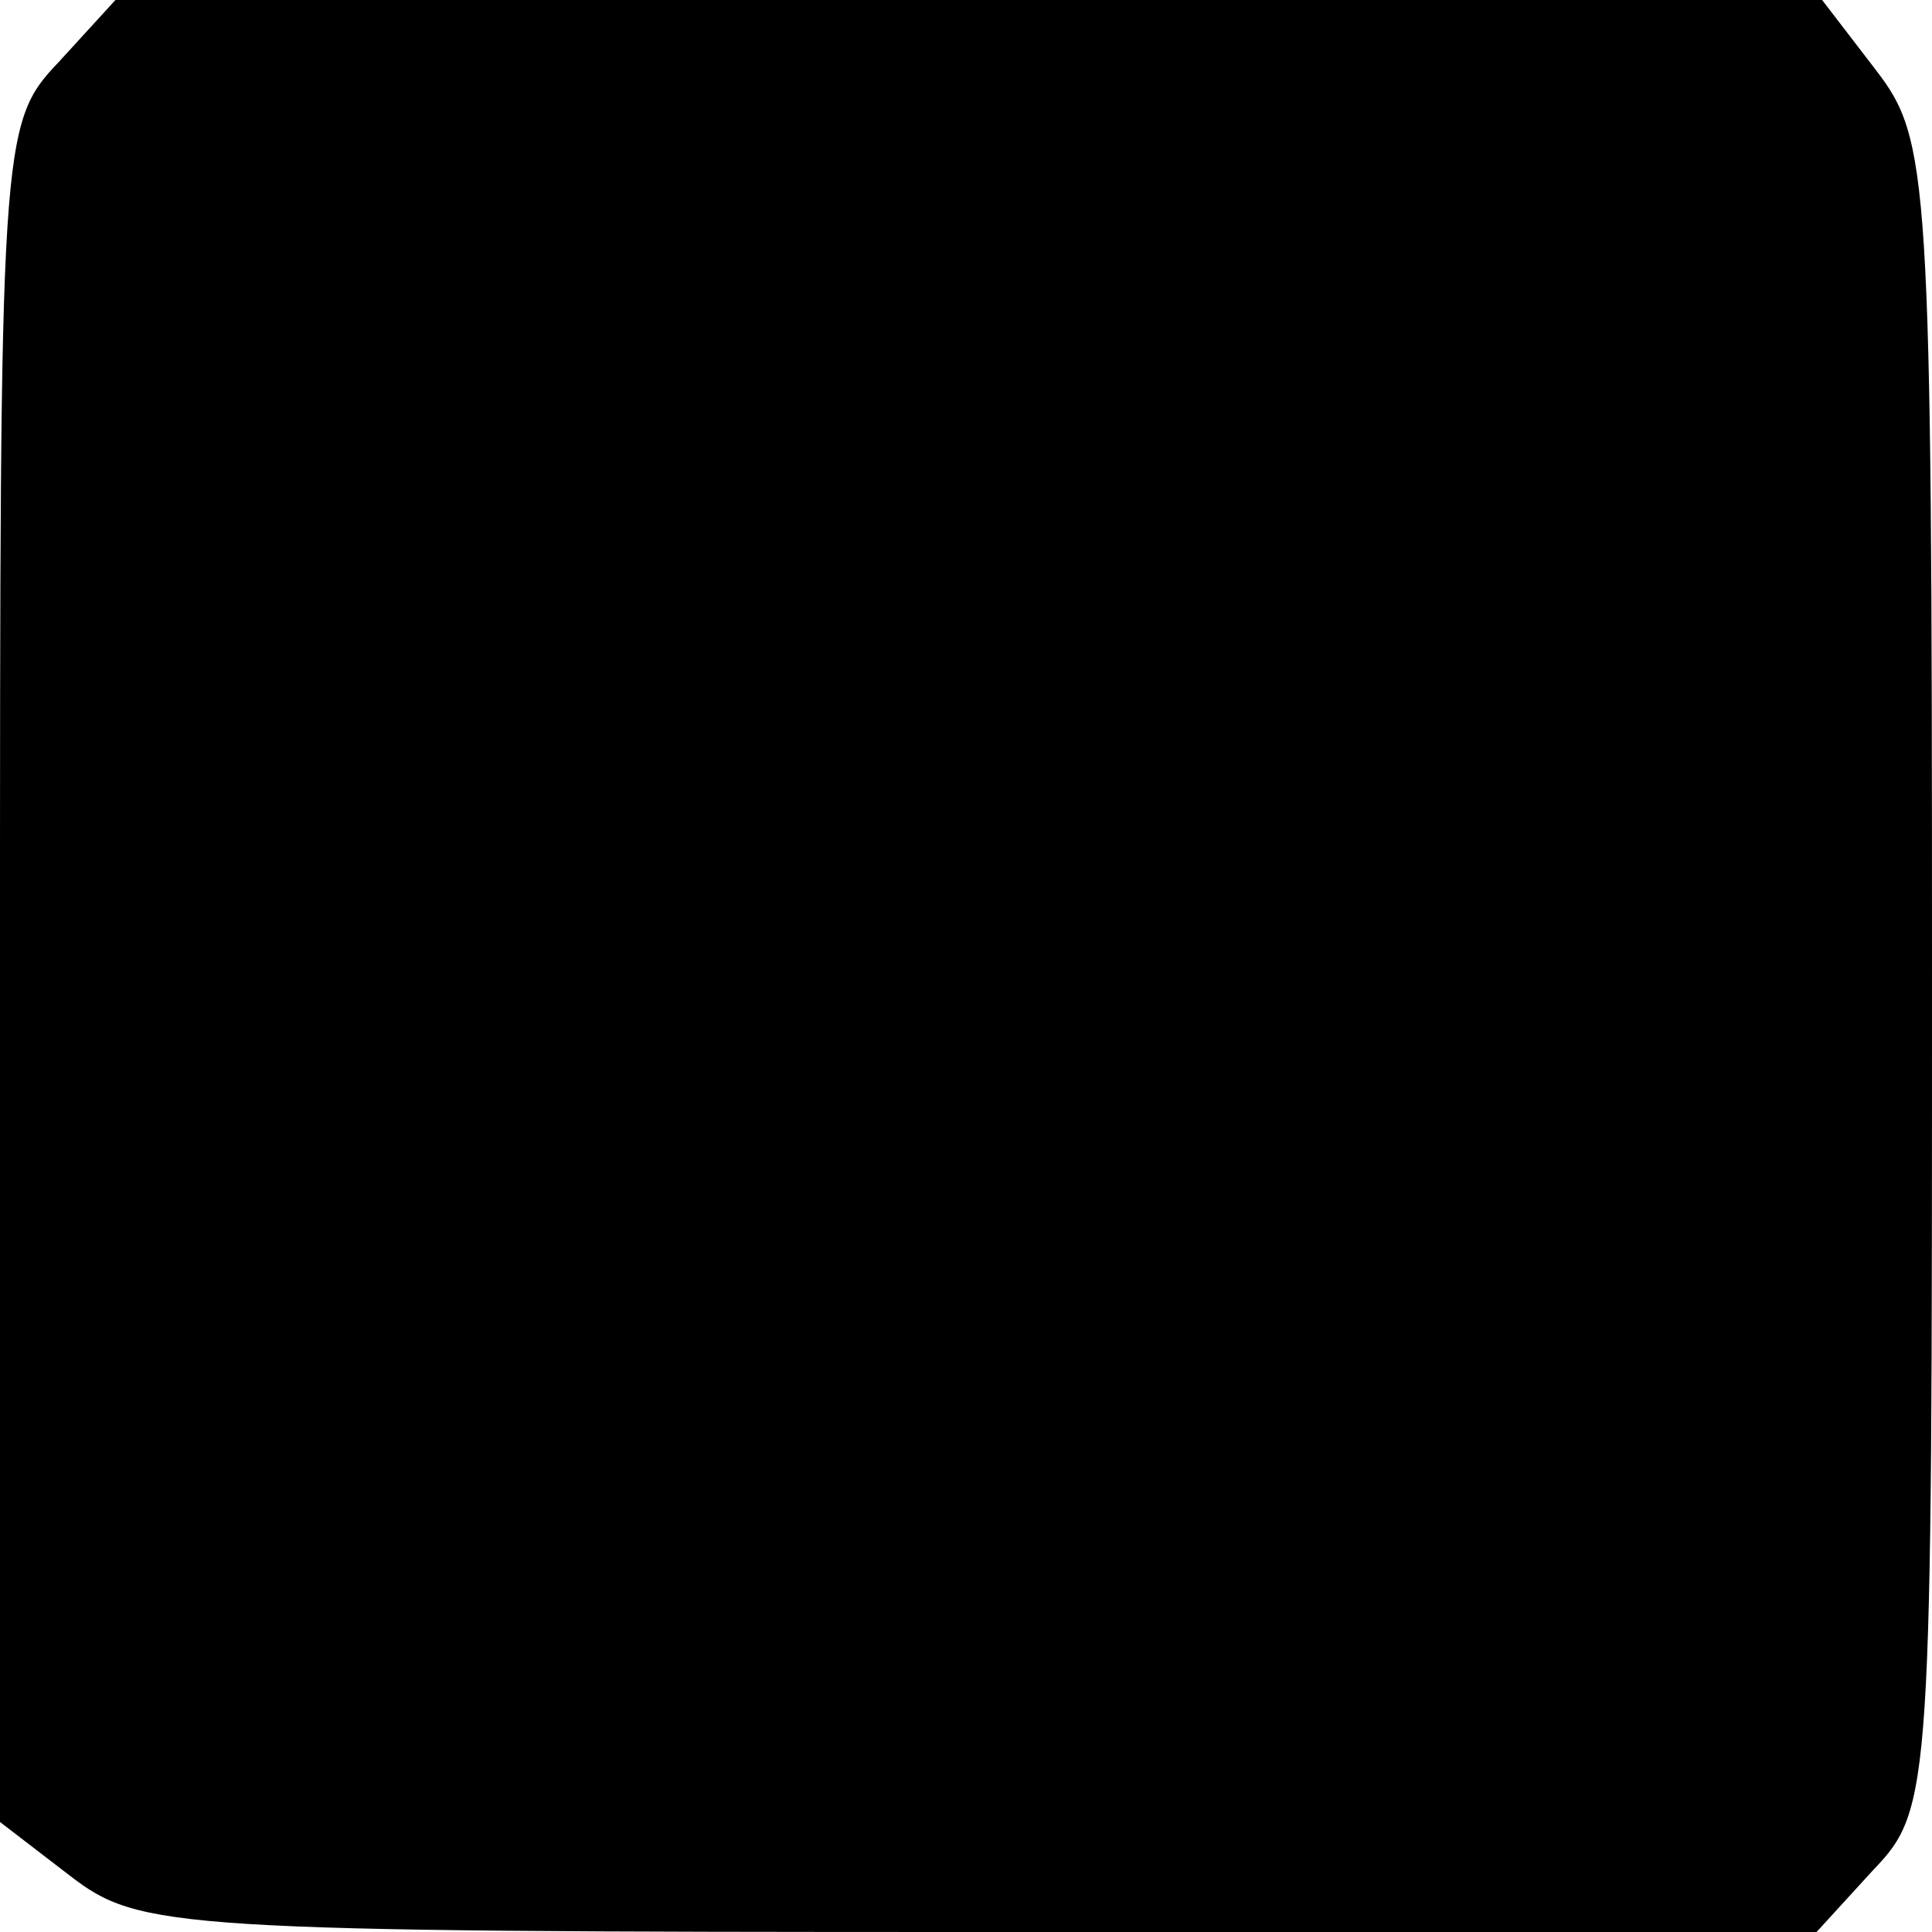
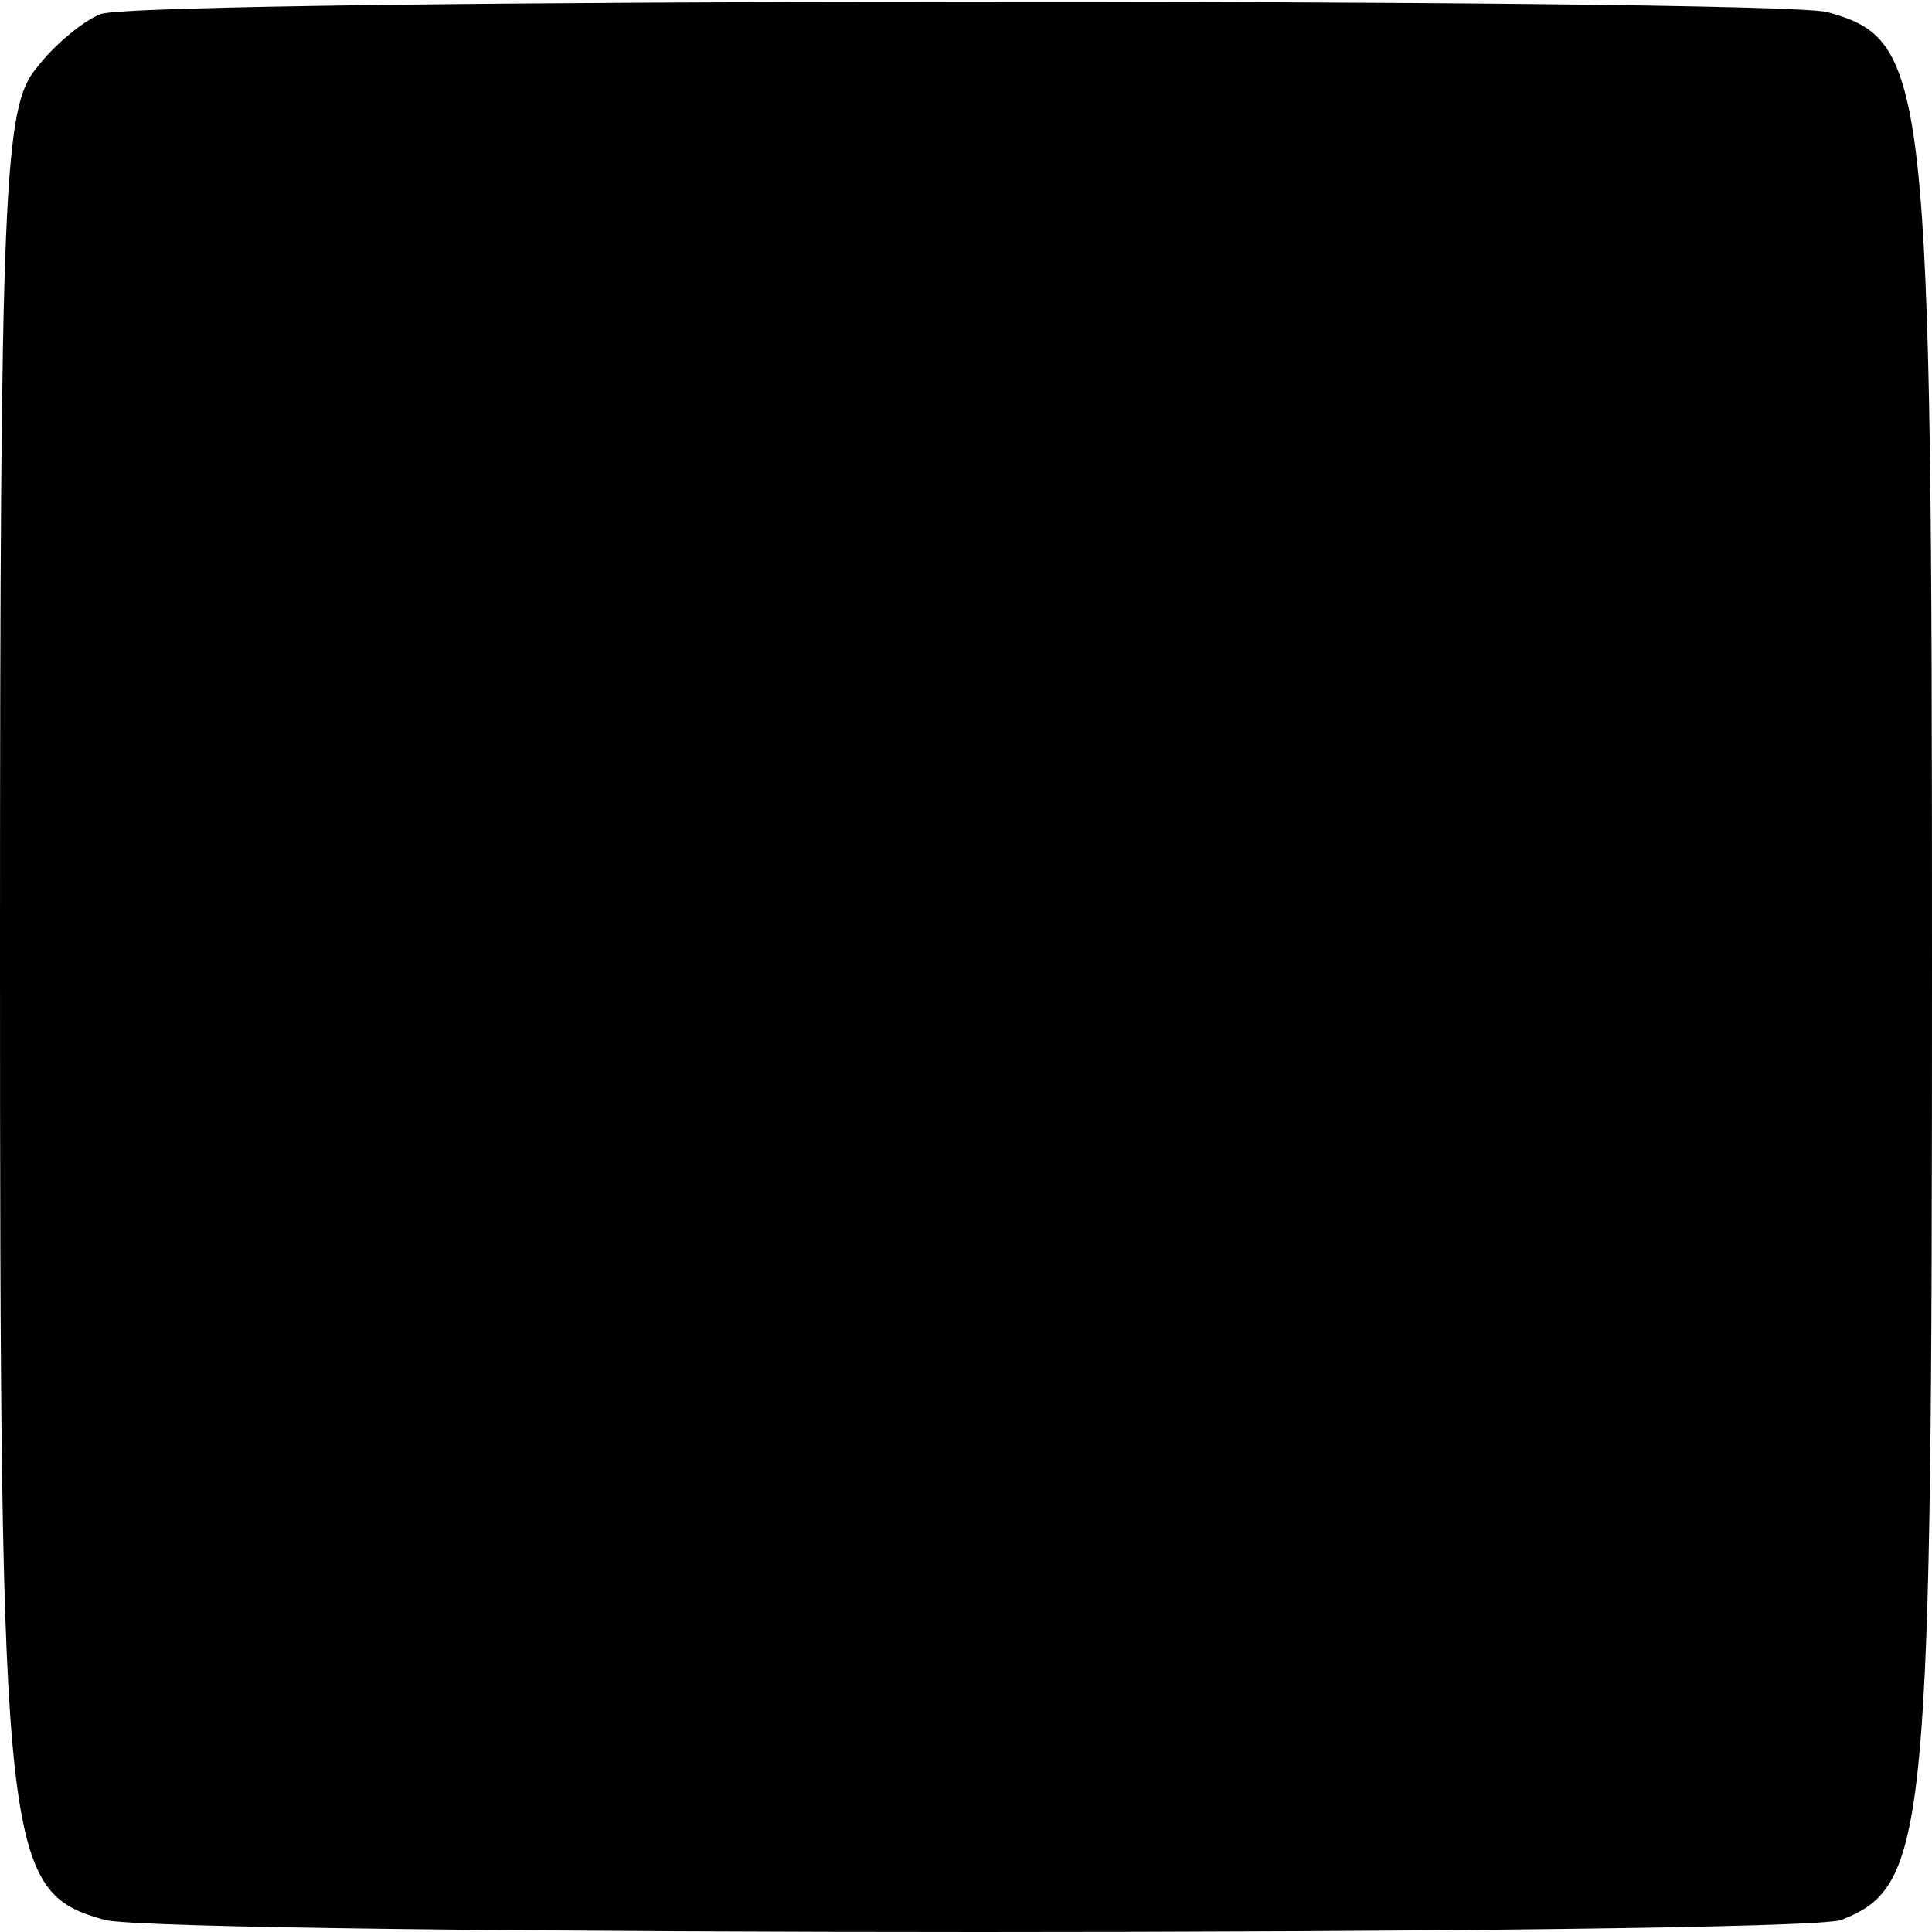
- <svg xmlns="http://www.w3.org/2000/svg" version="1" width="21.333" height="21.333" viewBox="0 0 16 16">
-   <path d="M.489.511C0 1.022 0 1.156 0 8.045v7.044l.578.444c.578.445.844.467 7.533.467h6.933l.467-.511c.489-.511.489-.645.489-7.422 0-6.645-.022-6.911-.467-7.49L15.09 0H.956L.489.511z" />
+ <svg xmlns="http://www.w3.org/2000/svg" version="1" width="128" height="128" viewBox="0 0 96 96">
+   <path d="M5 .7c-.8.3-2.3 1.5-3.2 2.7C.2 5.3 0 9.2 0 47.3 0 92.4.2 94 5.2 95.4c3 .8 84.2.8 86.3 0C95.8 93.7 96 91.2 96 48 96 3.7 95.8 2 90.8.6 88-.1 7.1-.1 5 .7z" />
</svg>
